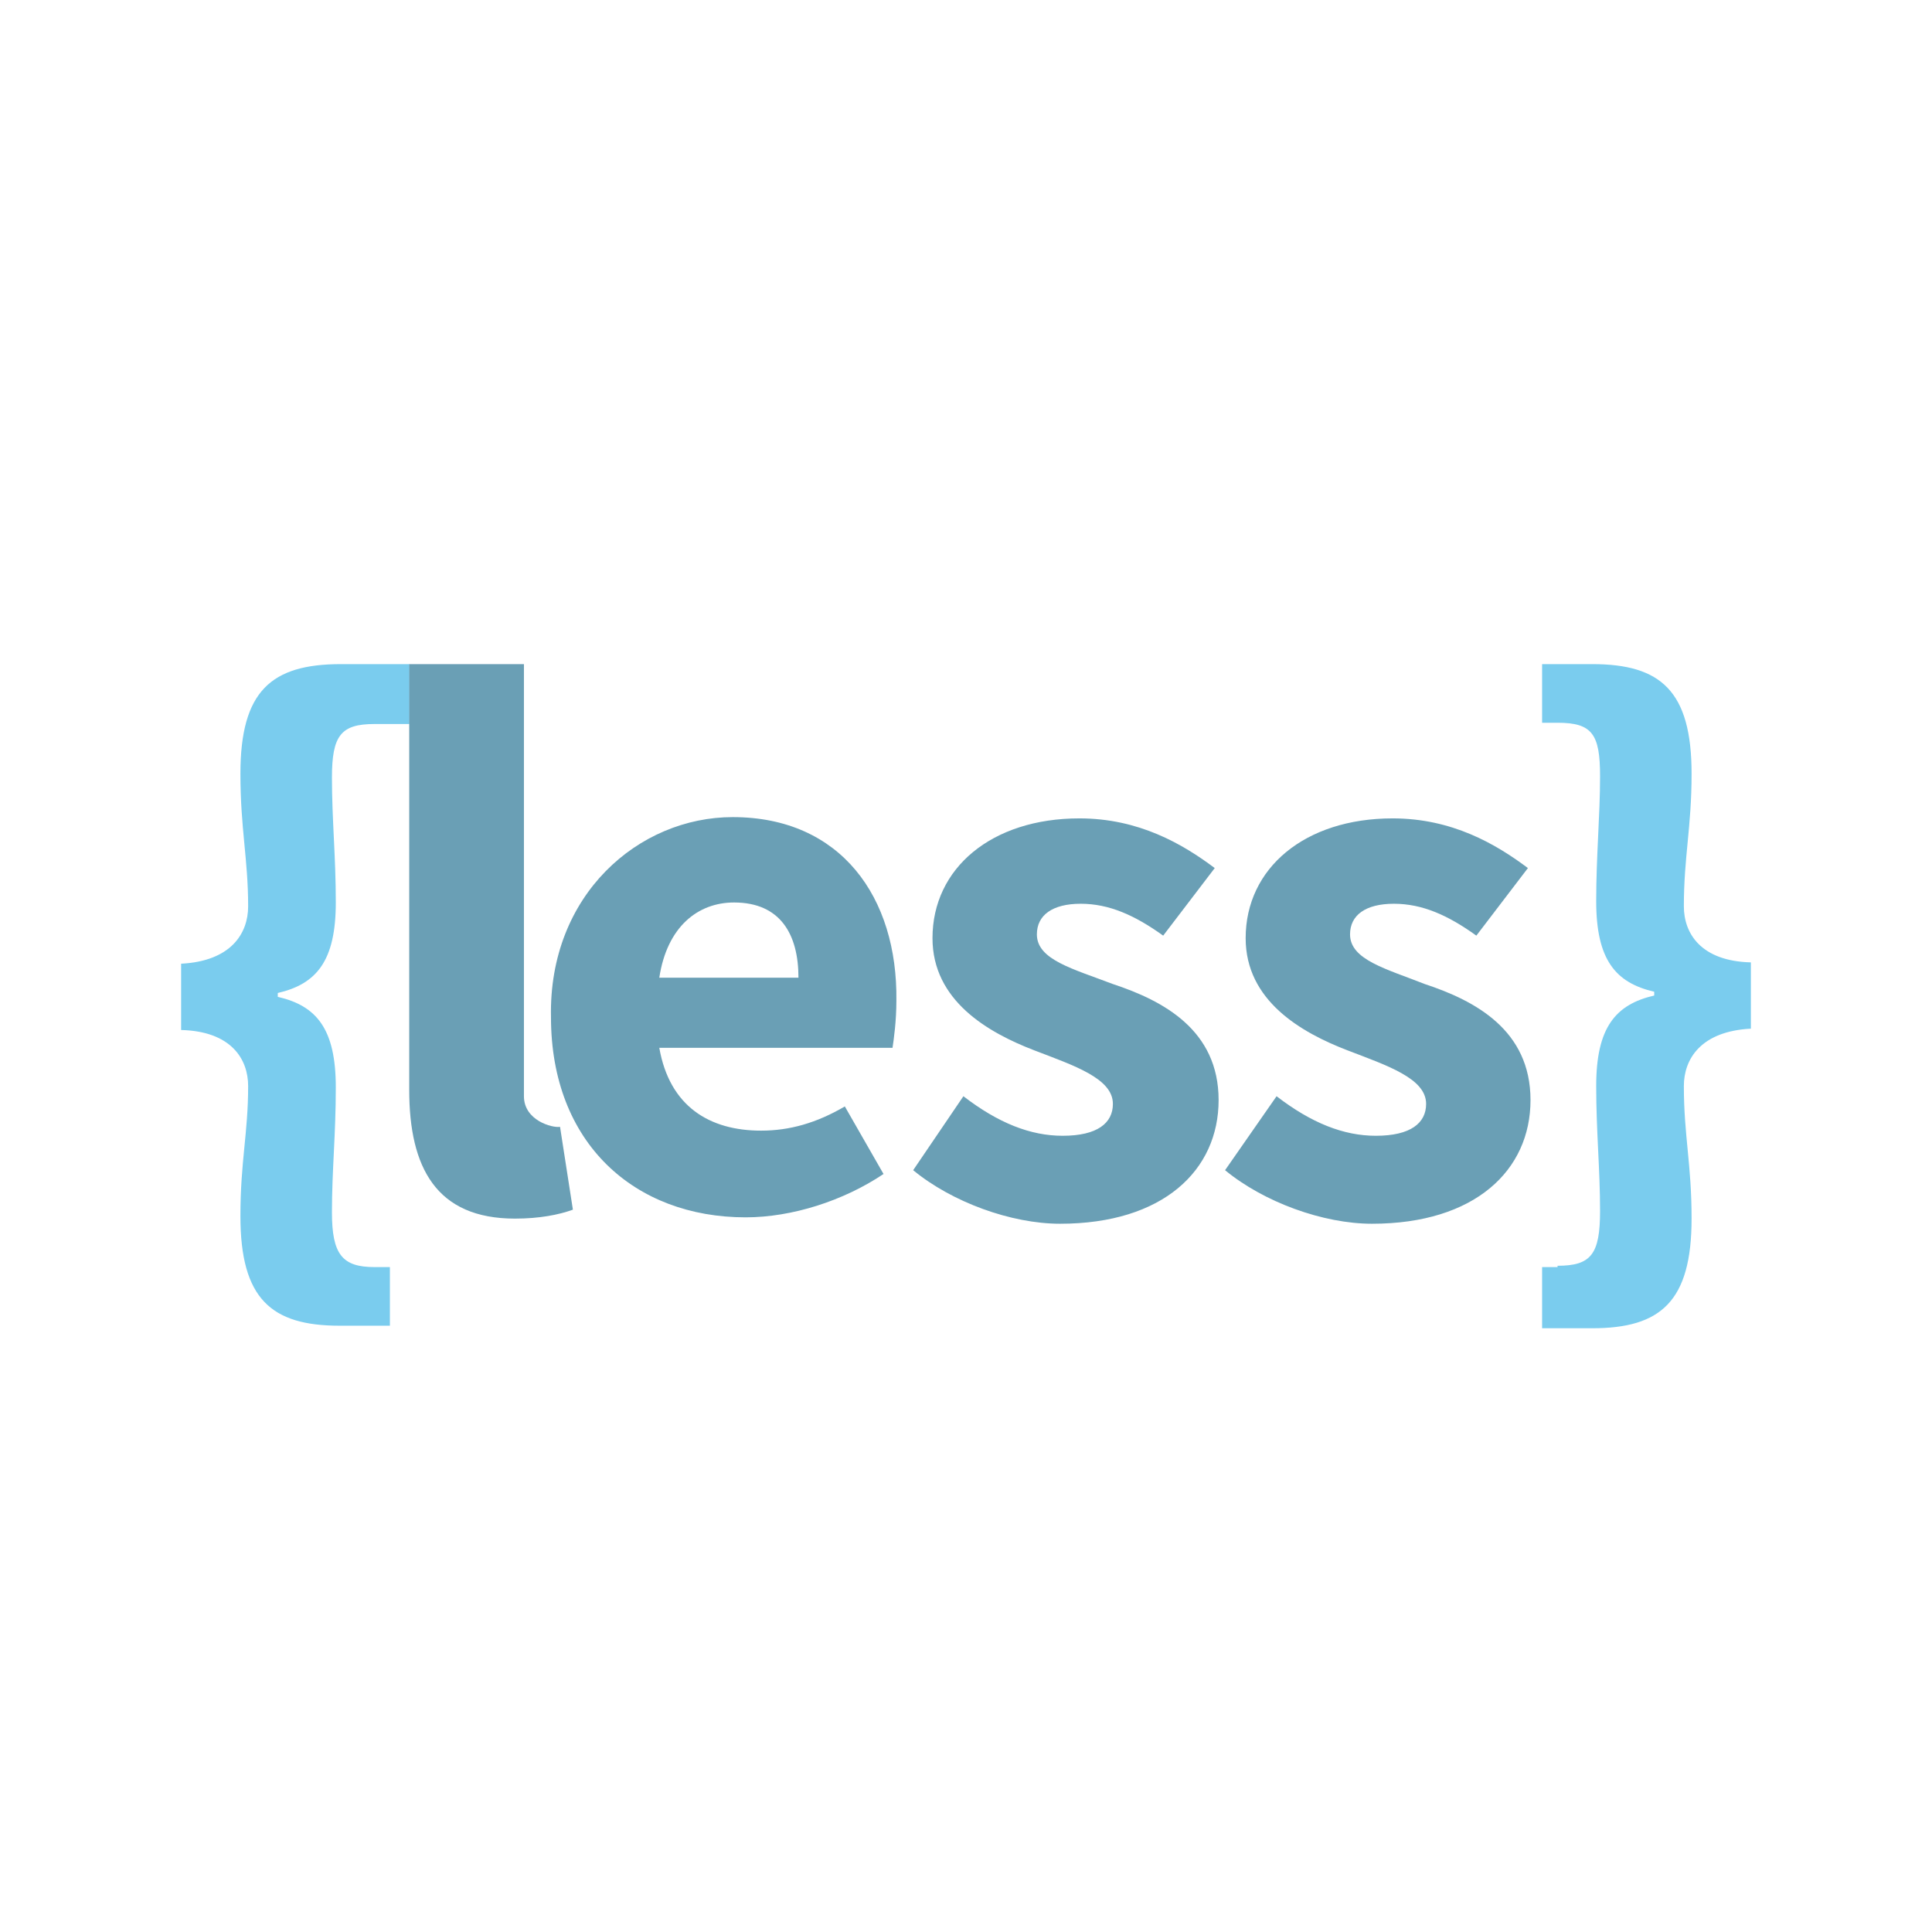
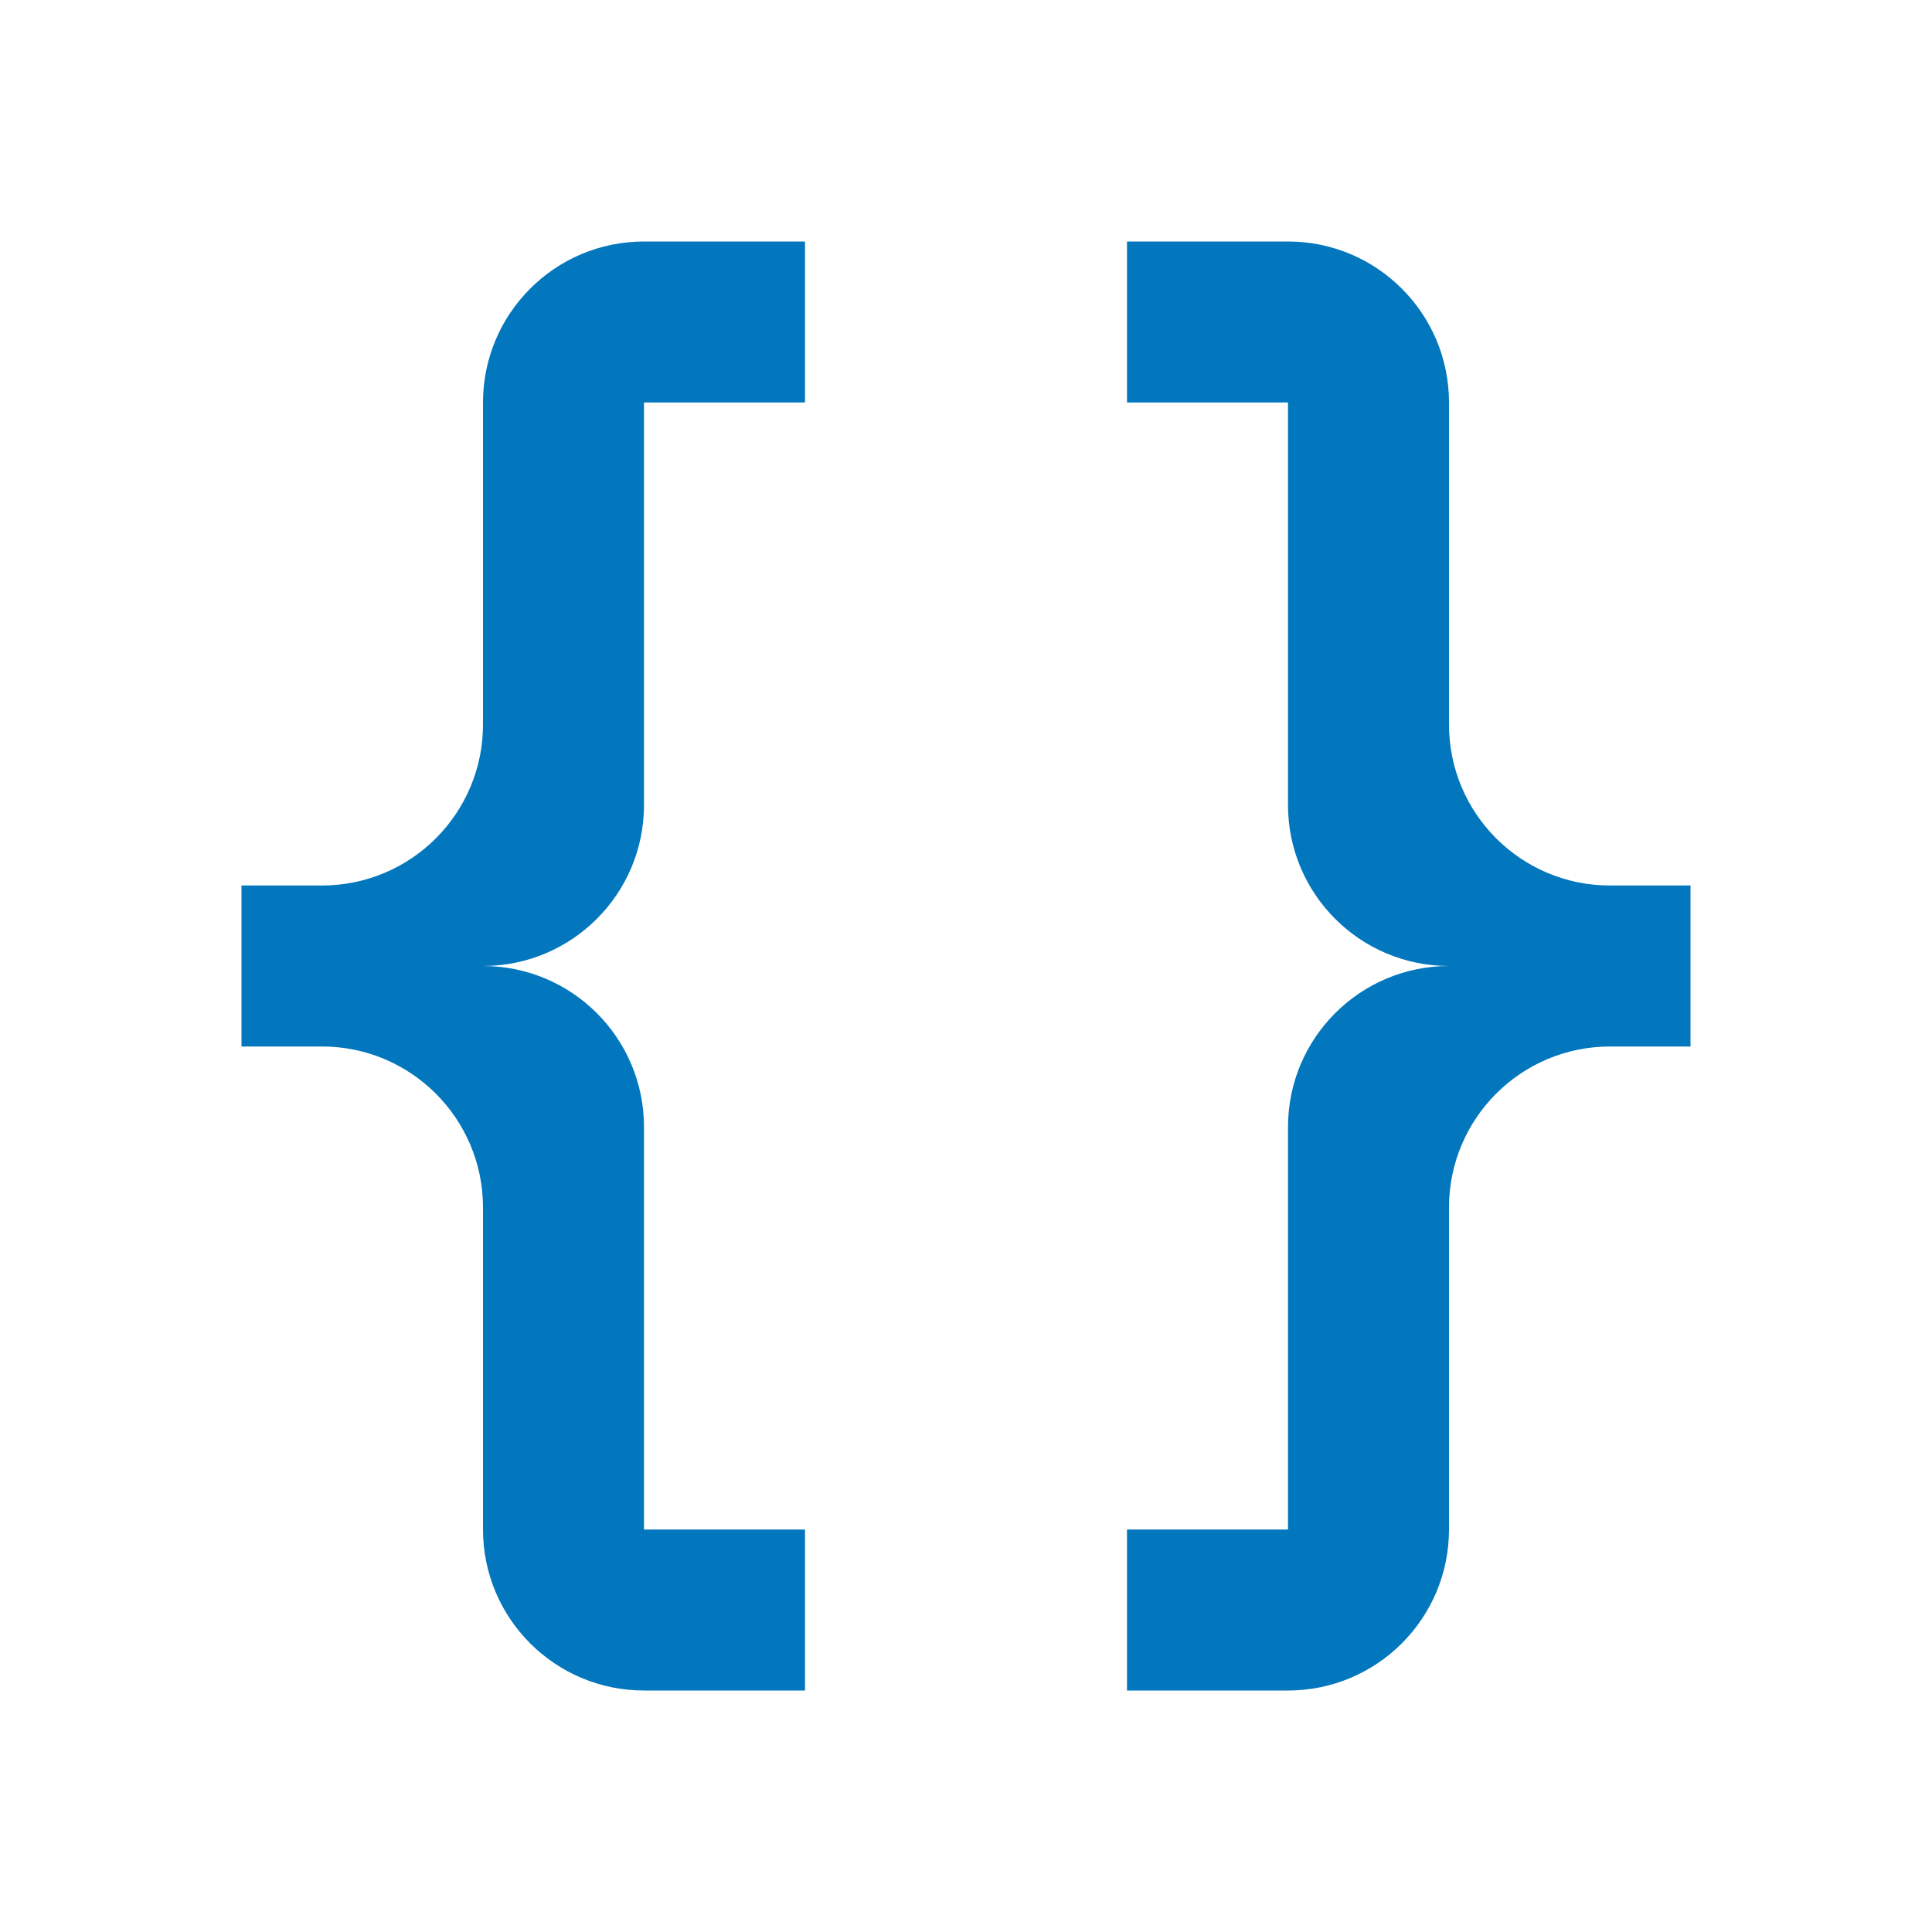
- <svg xmlns="http://www.w3.org/2000/svg" width="32" height="32" viewBox="0 0 32 32">
-   <g fill="none" fill-rule="evenodd">
-     <path fill="#6A9FB5" fill-rule="nonzero" d="M14.599,3.299 C13.959,3.046 13.361,2.898 13.361,2.476 C13.361,2.159 13.617,1.969 14.087,1.969 C14.557,1.969 14.984,2.159 15.453,2.497 L16.307,1.378 C15.773,0.977 15.048,0.555 14.066,0.555 C12.614,0.555 11.632,1.378 11.632,2.539 C11.632,3.574 12.55,4.102 13.319,4.397 C13.98,4.651 14.621,4.862 14.621,5.284 C14.621,5.601 14.365,5.812 13.788,5.812 C13.255,5.812 12.721,5.601 12.144,5.157 L11.291,6.382 C11.931,6.91 12.913,7.269 13.724,7.269 C15.432,7.269 16.35,6.382 16.35,5.221 C16.35,4.06 15.432,3.574 14.599,3.299 Z M9.433,3.299 C8.772,3.046 8.174,2.898 8.174,2.476 C8.174,2.159 8.43,1.969 8.9,1.969 C9.369,1.969 9.796,2.159 10.266,2.497 L11.12,1.378 C10.586,0.977 9.86,0.555 8.878,0.555 C7.427,0.555 6.445,1.378 6.445,2.539 C6.445,3.574 7.363,4.102 8.131,4.397 C8.793,4.651 9.433,4.862 9.433,5.284 C9.433,5.601 9.177,5.812 8.601,5.812 C8.067,5.812 7.534,5.601 6.957,5.157 L6.125,6.382 C6.765,6.91 7.747,7.269 8.558,7.269 C10.266,7.269 11.184,6.382 11.184,5.221 C11.184,4.06 10.266,3.574 9.433,3.299 Z M3.136,0.534 C1.578,0.534 0.084,1.821 0.126,3.848 C0.126,5.939 1.514,7.163 3.35,7.163 C4.118,7.163 4.972,6.889 5.634,6.445 L4.993,5.326 C4.524,5.601 4.076,5.727 3.606,5.727 C2.752,5.727 2.09,5.326 1.92,4.355 L5.783,4.355 C5.805,4.207 5.847,3.912 5.847,3.574 C5.869,1.864 4.929,0.534 3.136,0.534 Z M1.92,3.194 C2.048,2.349 2.56,1.948 3.158,1.948 C3.926,1.948 4.225,2.476 4.225,3.194 L1.92,3.194 Z" transform="translate(9 13)" />
-     <path fill="#7ACCEE" d="M6.782 11C6.682 11 6.304 11 5.647 11 4.494 11 3.982 11.443 3.982 12.816 3.982 13.724 4.11 14.23 4.11 15.012 4.11 15.455 3.833 15.919 3 15.962L3 17.06C3.833 17.081 4.11 17.545 4.11 17.988 4.11 18.77 3.982 19.234 3.982 20.142 3.982 21.514 4.494 21.958 5.626 21.958L6.458 21.958 6.458 20.987 6.202 20.987C5.668 20.987 5.498 20.775 5.498 20.079 5.498 19.382 5.562 18.791 5.562 18.01 5.562 17.038 5.241 16.658 4.601 16.511L4.601 16.447C5.241 16.299 5.562 15.919 5.562 14.948 5.562 14.188 5.498 13.576 5.498 12.879 5.498 12.182 5.647 11.992 6.202 11.992 6.588 11.992 6.782 11.992 6.782 11.992 6.782 11.627 6.782 11.227 6.782 11zM27.89 15.012C27.89 14.188 28.018 13.702 28.018 12.816 28.018 11.443 27.506 11 26.374 11L25.542 11 25.542 11.971 25.798 11.971C26.374 11.971 26.502 12.161 26.502 12.858 26.502 13.512 26.438 14.167 26.438 14.927 26.438 15.898 26.759 16.278 27.399 16.426L27.399 16.489C26.759 16.637 26.438 17.017 26.438 17.988 26.438 18.749 26.502 19.361 26.502 20.058 26.502 20.775 26.353 20.965 25.798 20.965L25.798 20.987 25.542 20.987 25.542 22 26.374 22C27.506 22 28.018 21.557 28.018 20.184 28.018 19.276 27.89 18.812 27.89 17.988 27.89 17.545 28.167 17.081 29 17.038L29 15.94C28.167 15.919 27.89 15.455 27.89 15.012z" />
-     <path fill="#6A9FB5" d="M8.678,18.157 L8.678,12.013 L8.678,11.084 L8.678,11 L7.639,11 C7.131,11 6.844,11 6.778,11 C6.778,11.158 6.778,11.488 6.778,11.992 C6.778,13.365 6.778,18.052 6.778,18.052 C6.778,19.34 7.227,20.184 8.529,20.184 C8.934,20.184 9.255,20.121 9.489,20.036 L9.276,18.664 C9.148,18.685 8.678,18.559 8.678,18.157 Z" />
-   </g>
+ <svg xmlns="http://www.w3.org/2000/svg" viewBox="0 0 24 24">
+   <path fill="#0277bd" d="M8 3a2 2 0 0 0-2 2v4a2 2 0 0 1-2 2H3v2h1a2 2 0 0 1 2 2v4a2 2 0 0 0 2 2h2v-2H8v-5a2 2 0 0 0-2-2 2 2 0 0 0 2-2V5h2V3m6 0a2 2 0 0 1 2 2v4a2 2 0 0 0 2 2h1v2h-1a2 2 0 0 0-2 2v4a2 2 0 0 1-2 2h-2v-2h2v-5a2 2 0 0 1 2-2 2 2 0 0 1-2-2V5h-2V3z" />
</svg>
